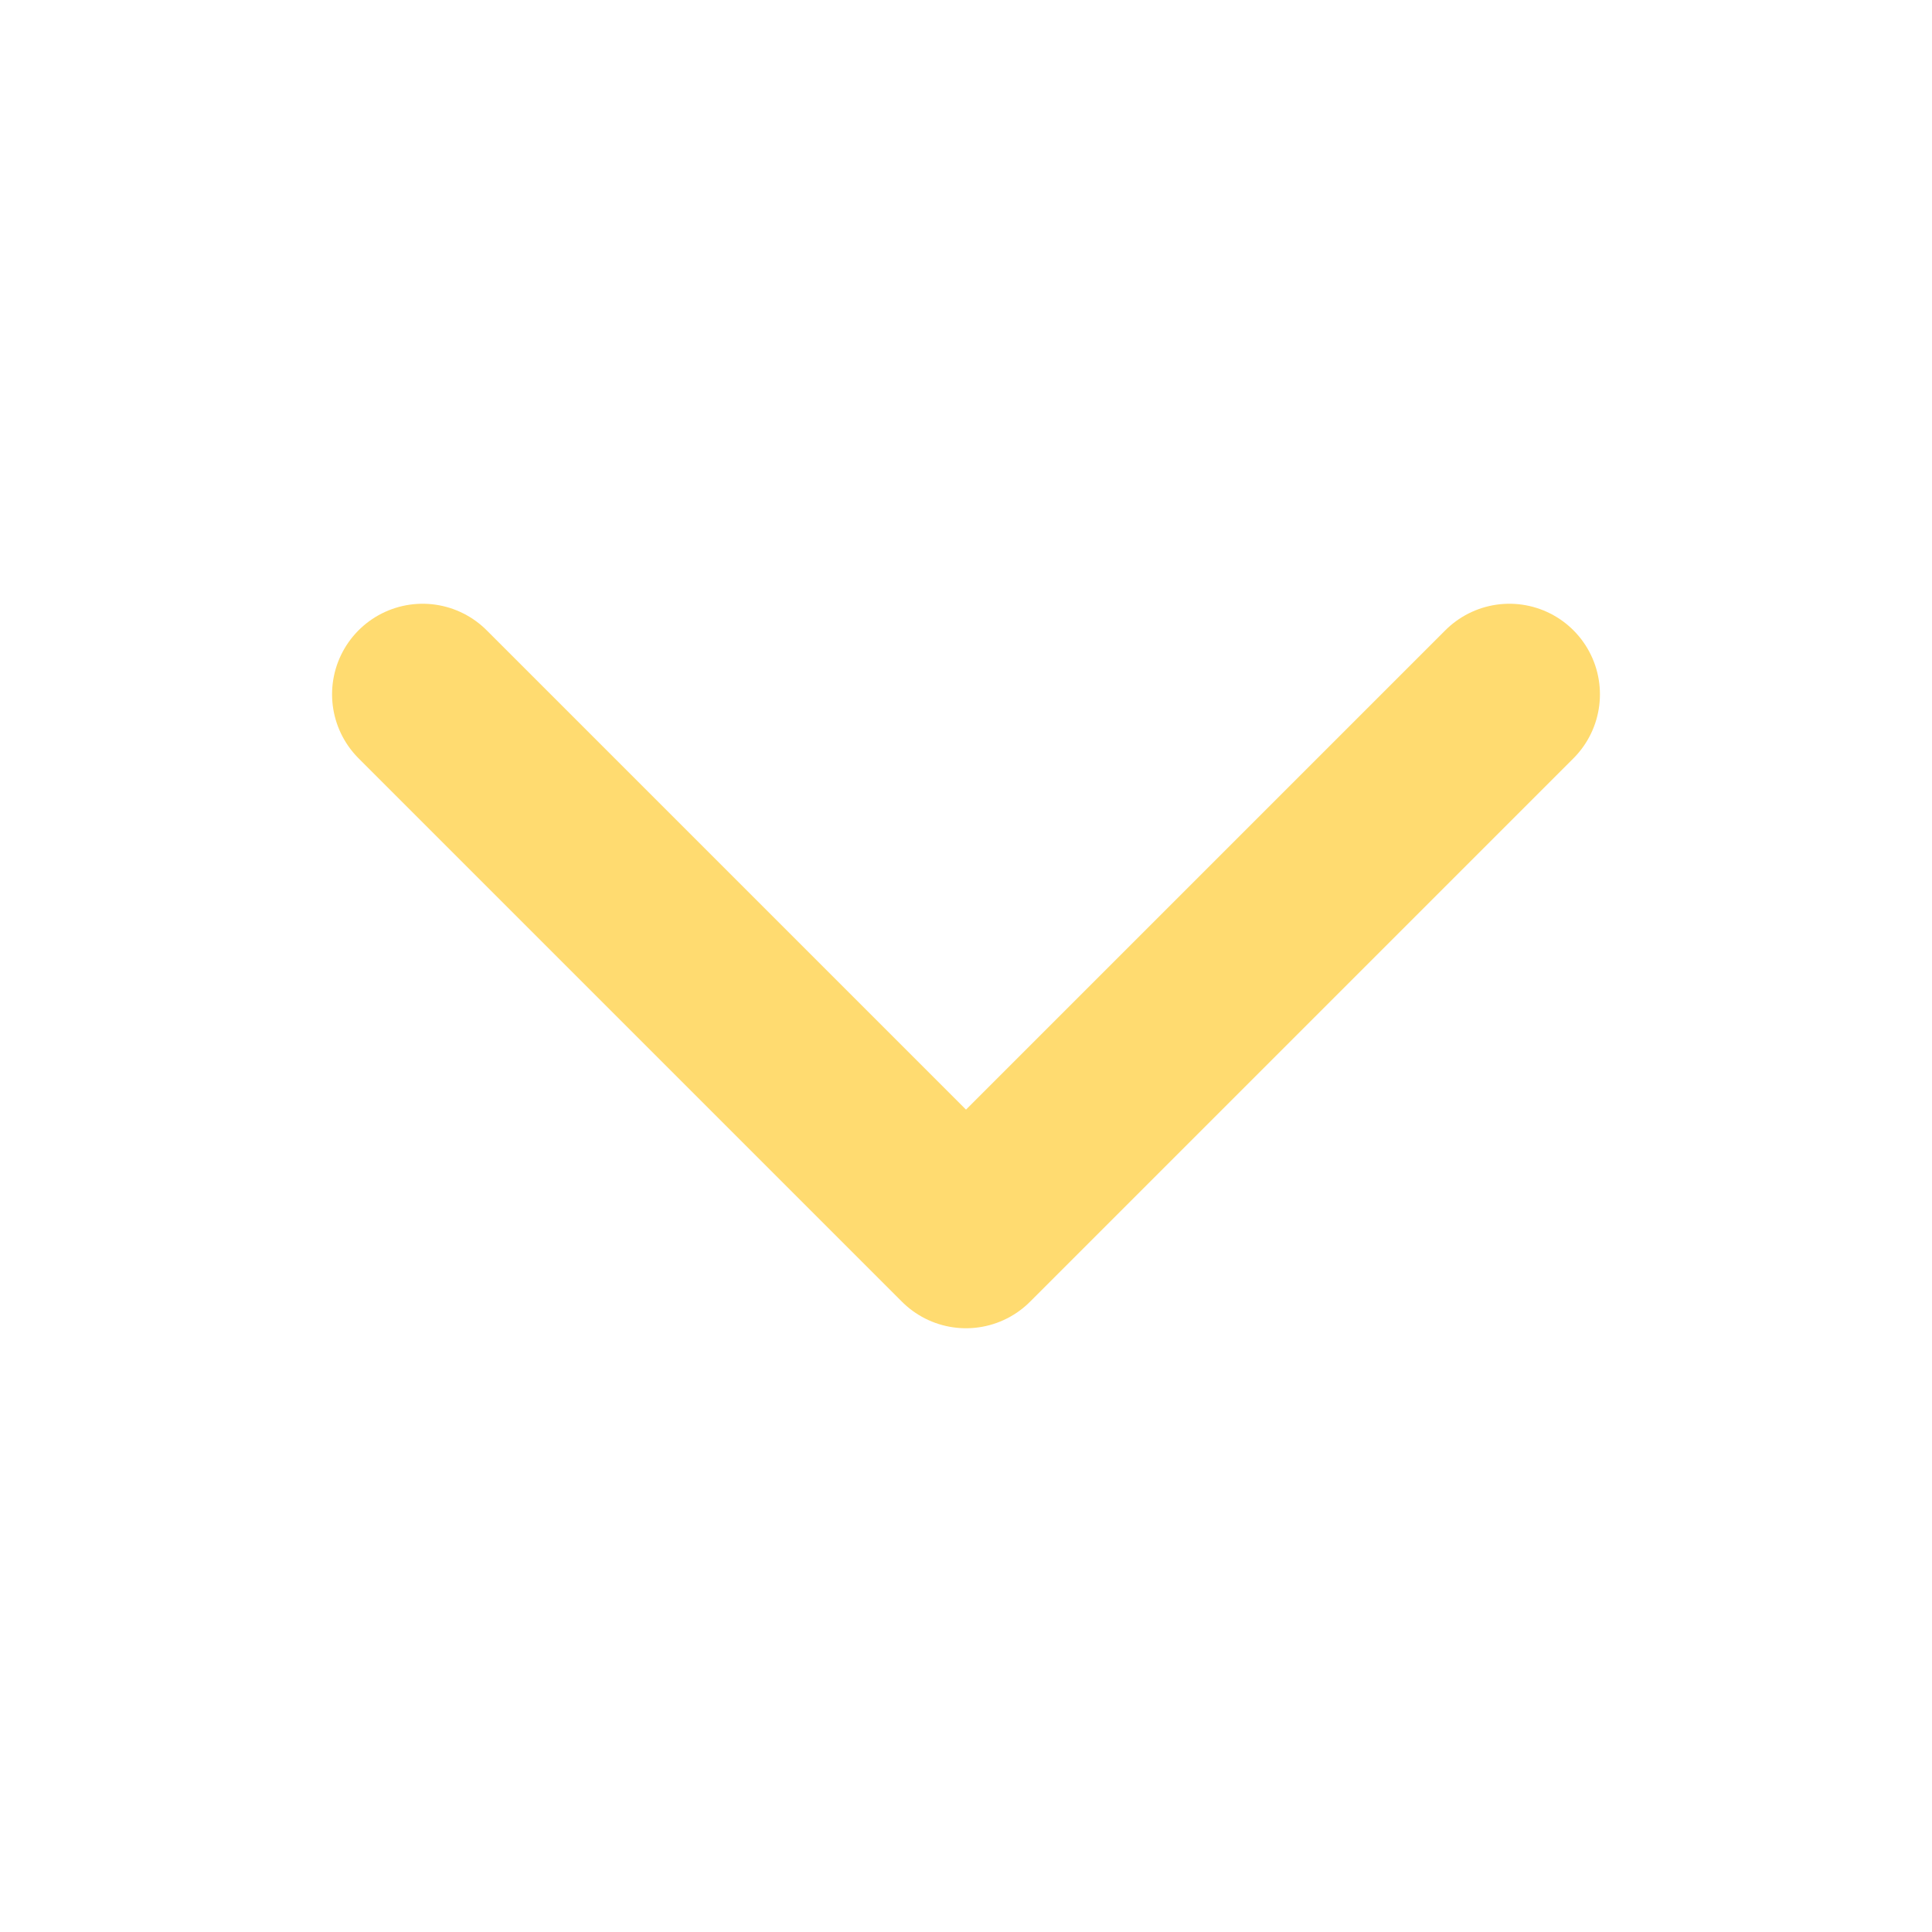
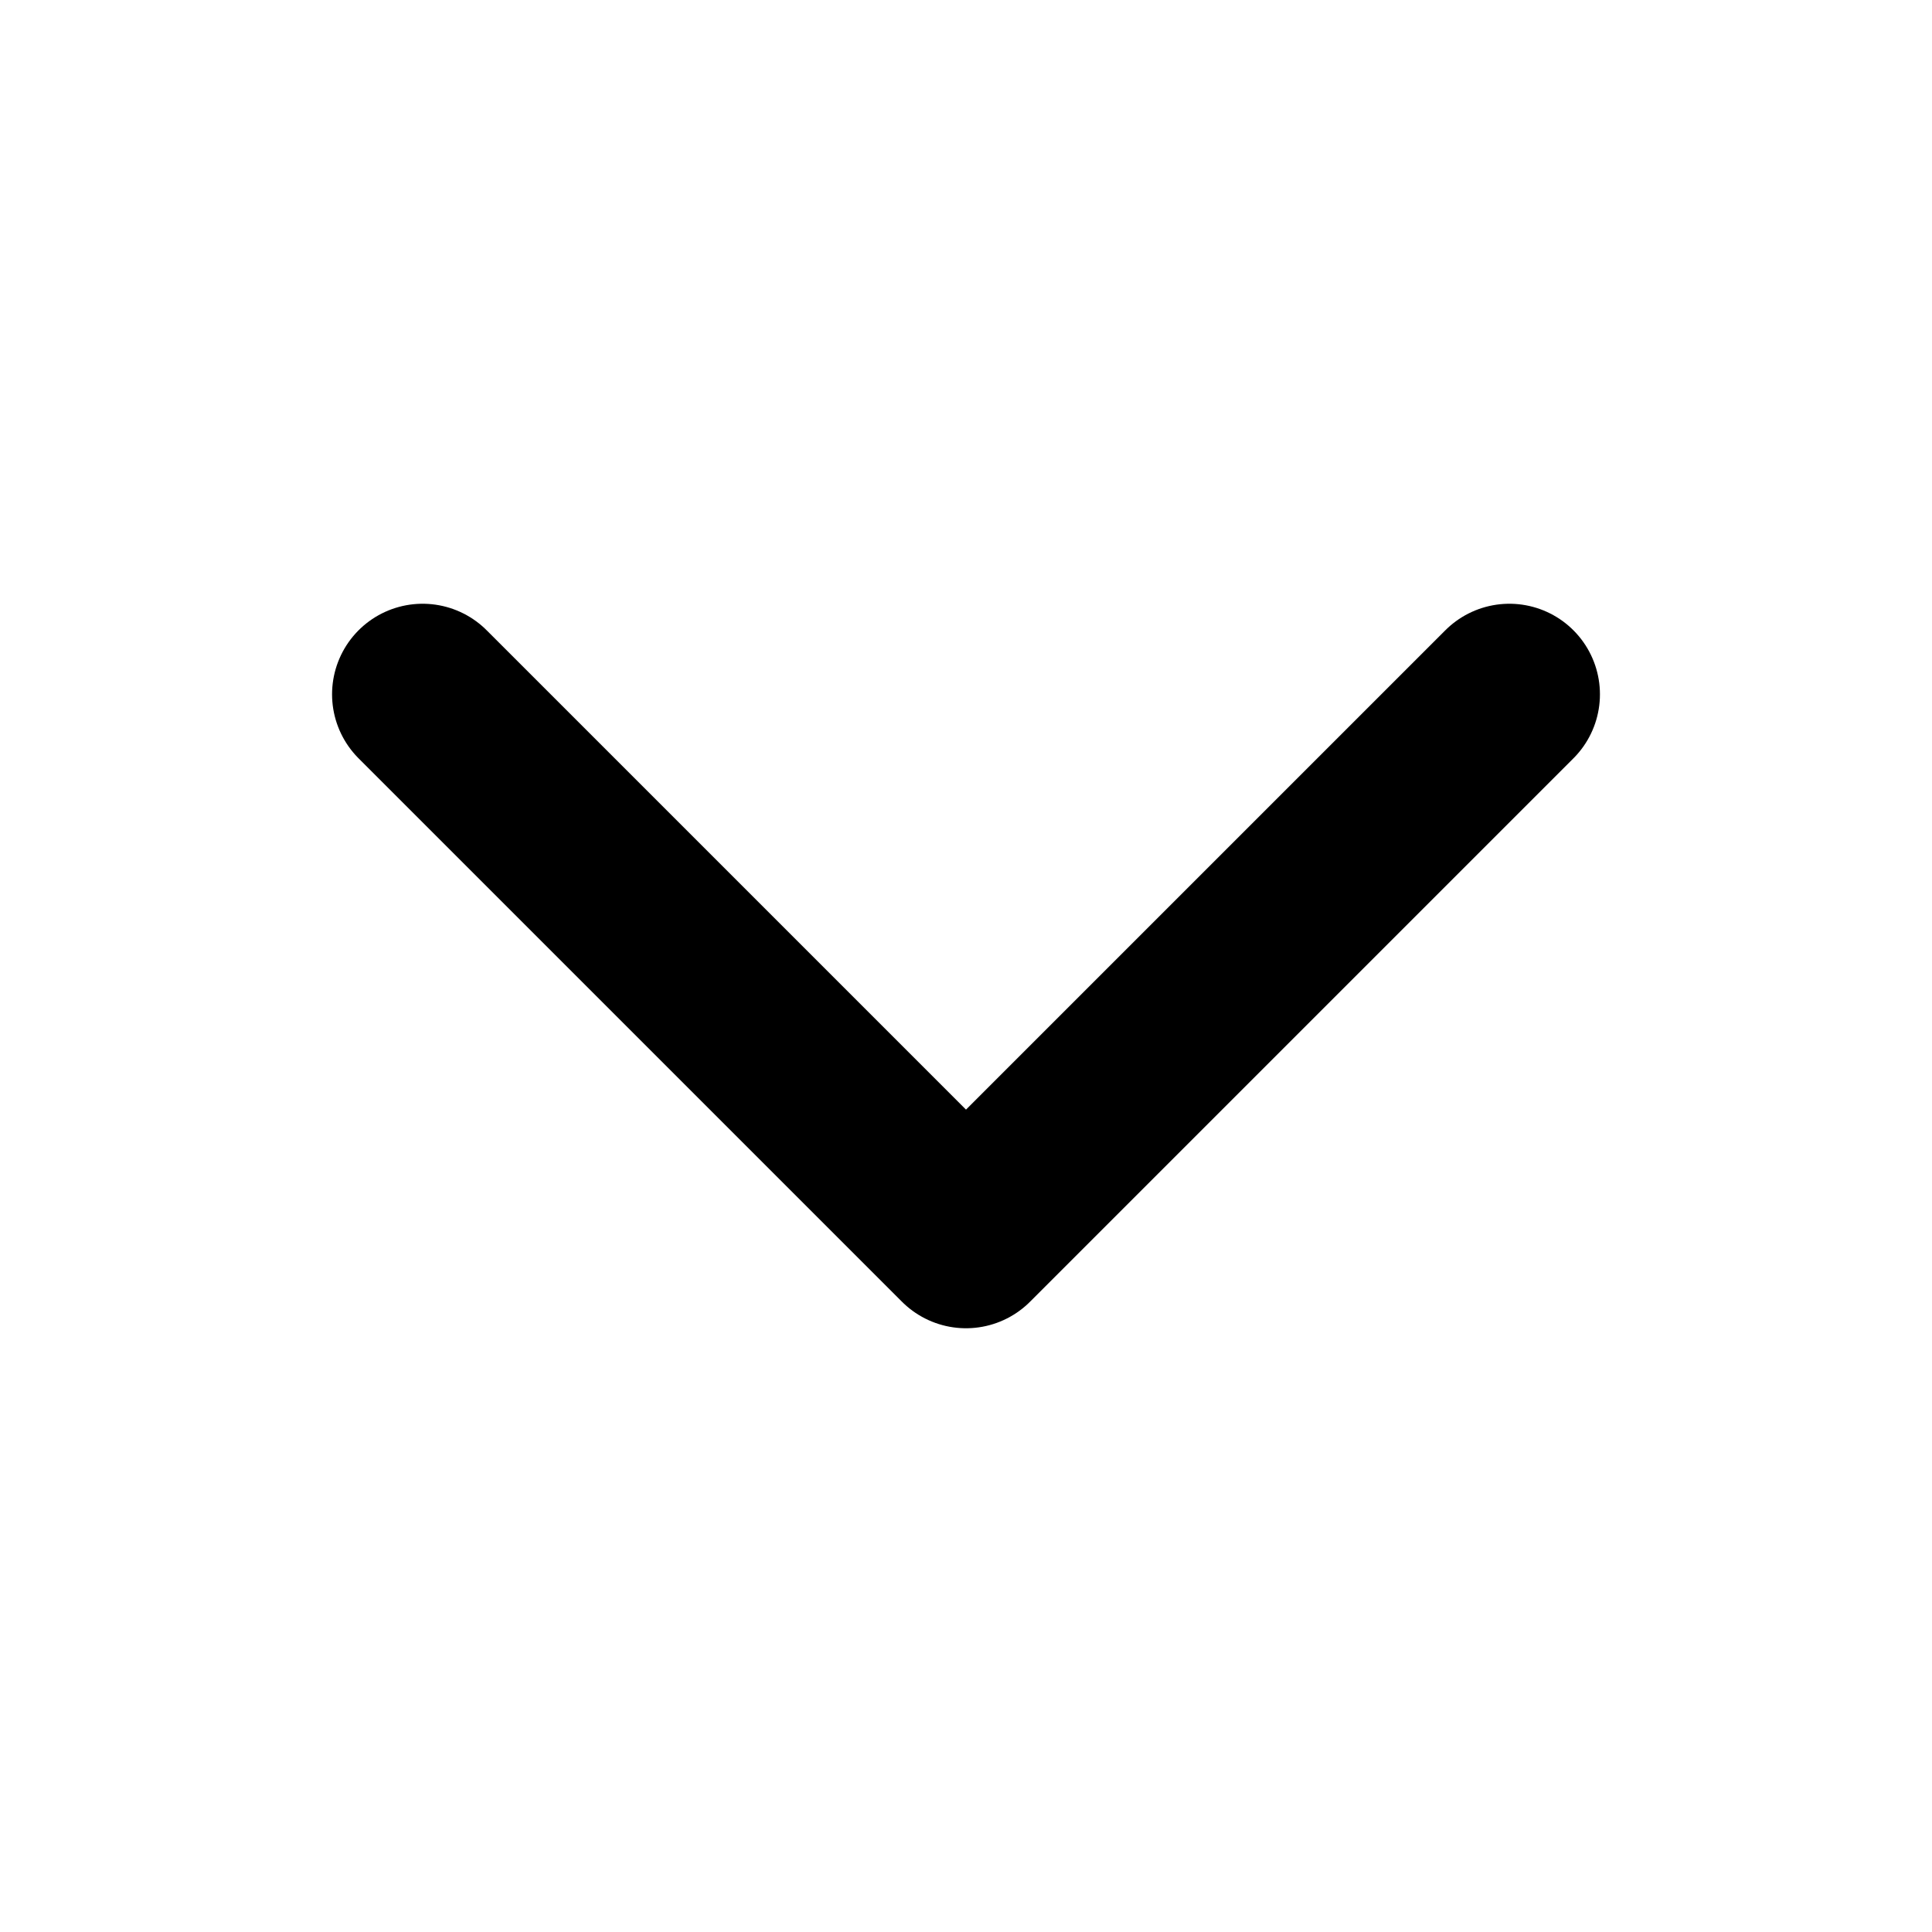
<svg xmlns="http://www.w3.org/2000/svg" class="ionicon" viewBox="0 0 512 512">
-   <path fill="none" stroke="#ffdb70" stroke-linecap="round" stroke-linejoin="round" stroke-width="48" d="M112 184l144 144 144-144" />
+   <path fill="none" stroke="currentColor" stroke-linecap="round" stroke-linejoin="round" stroke-width="48" d="M112 184l144 144 144-144" />
</svg>
